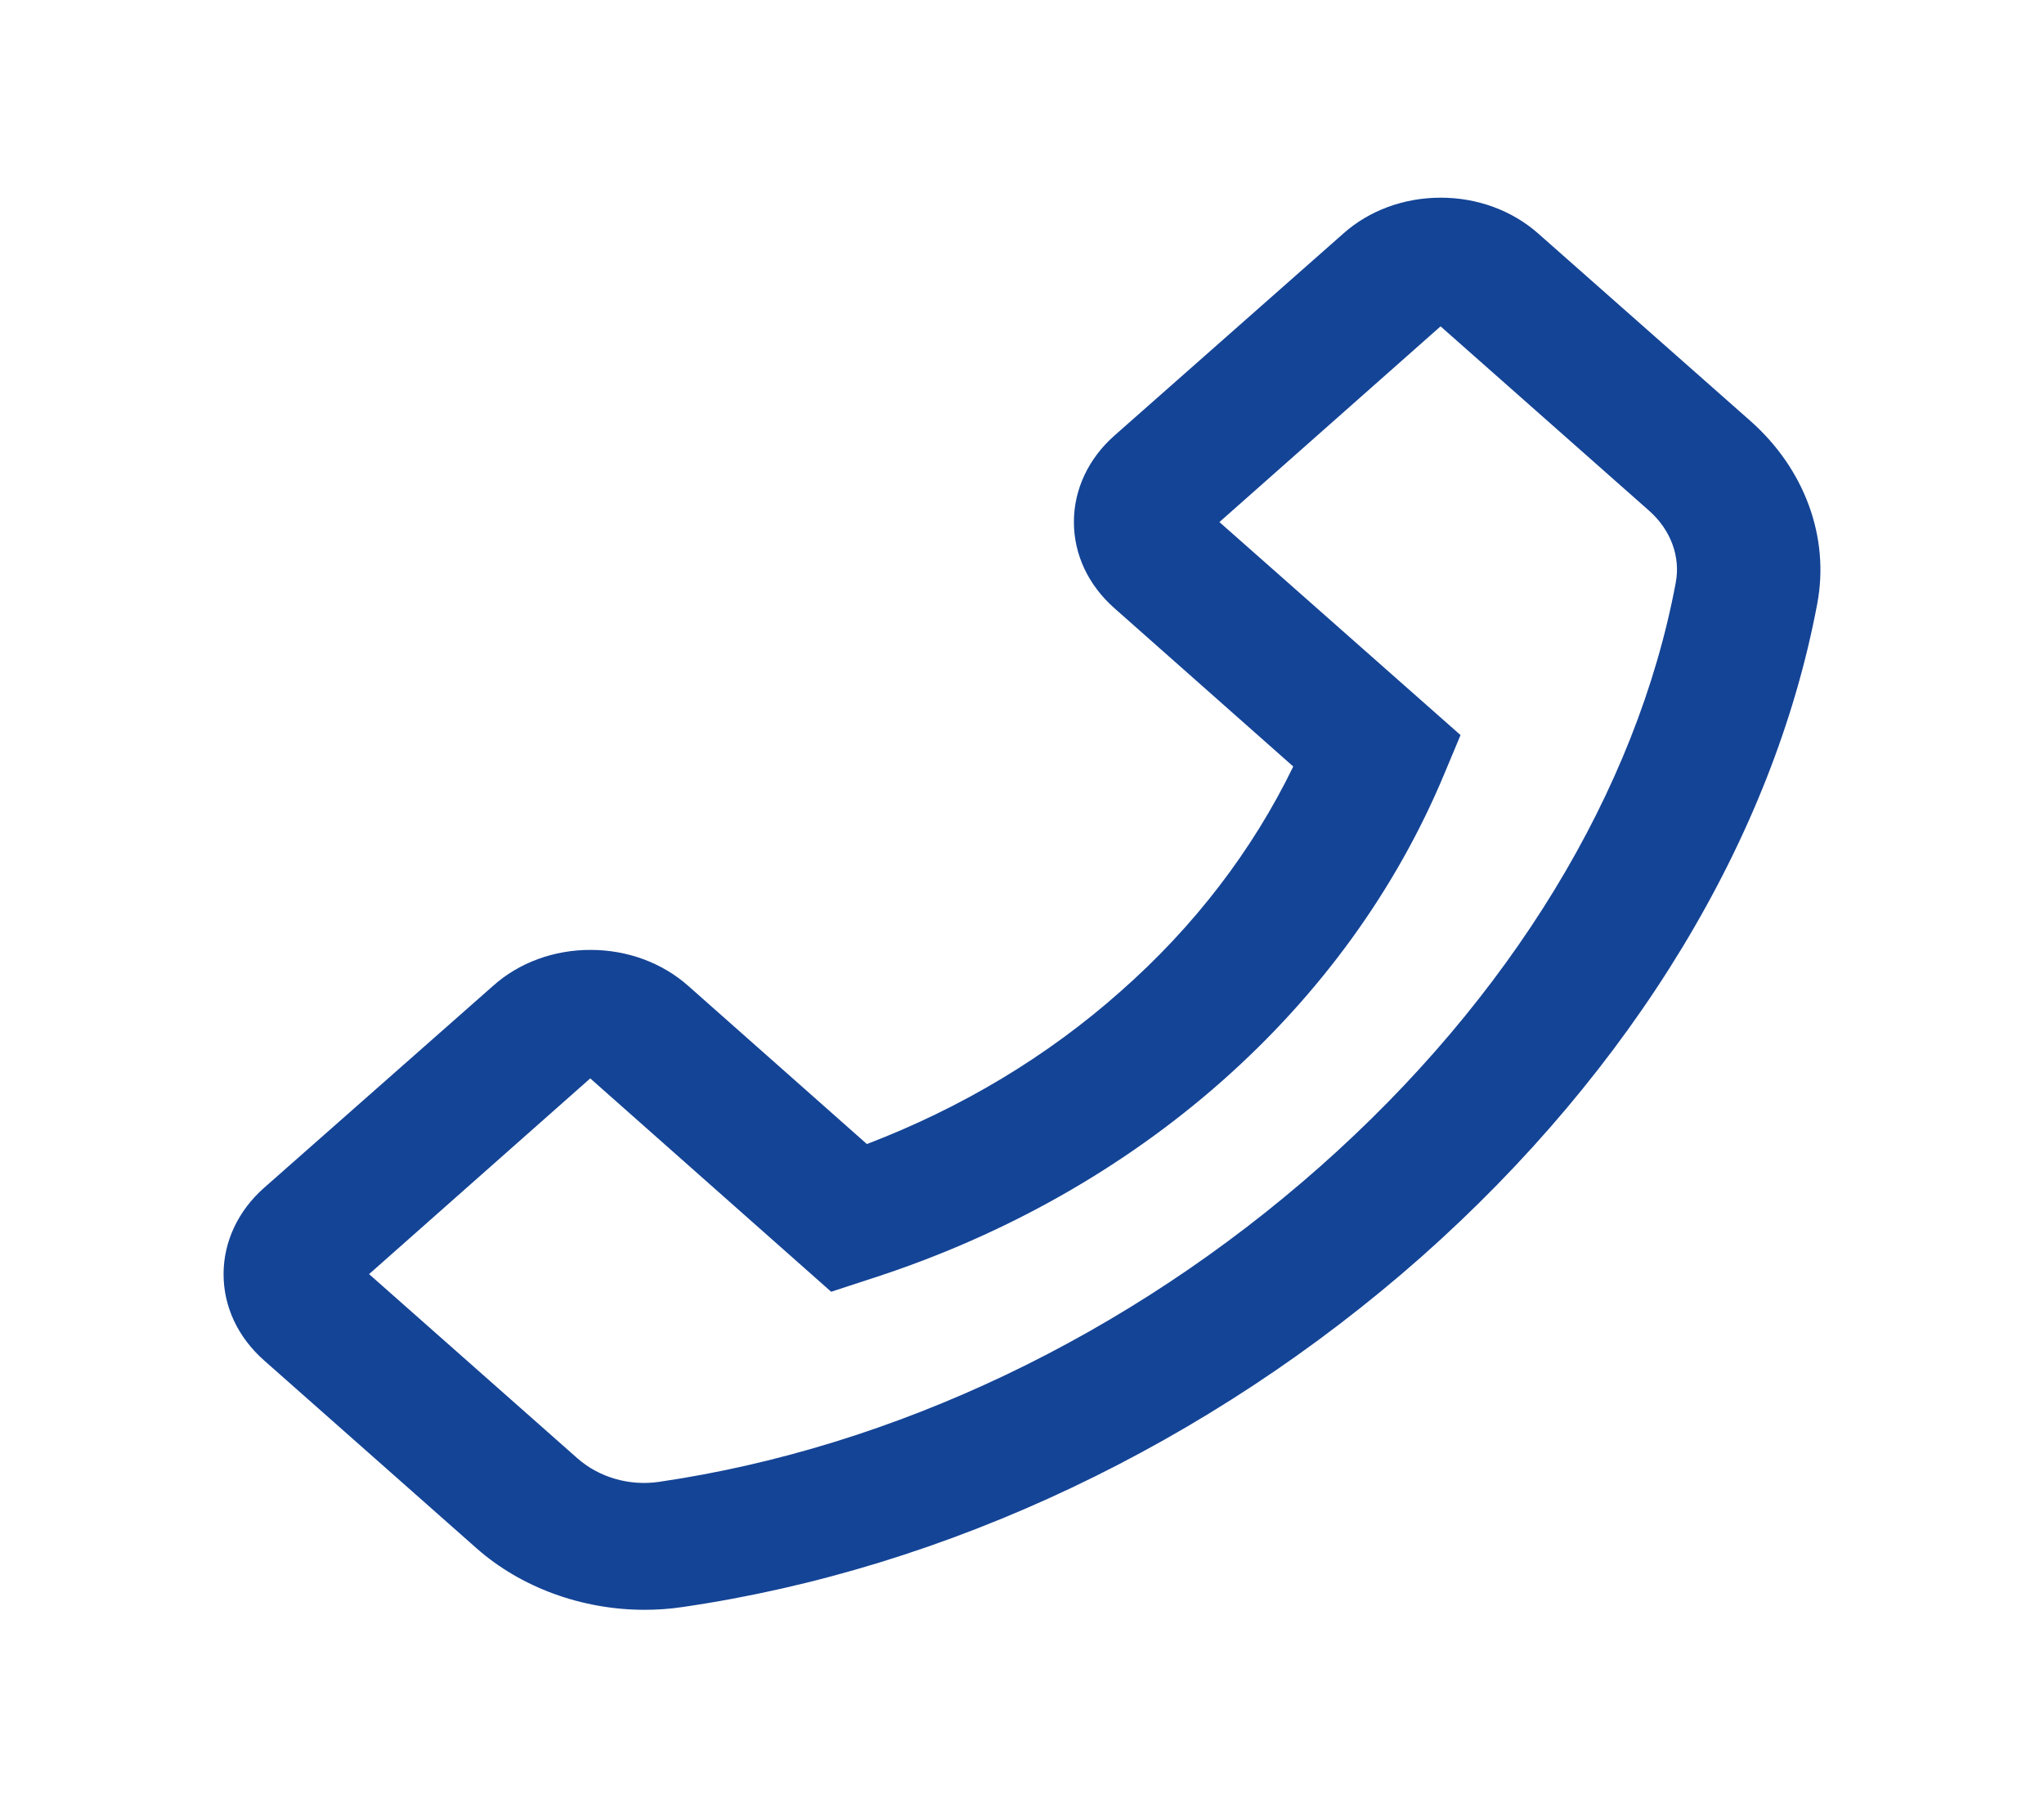
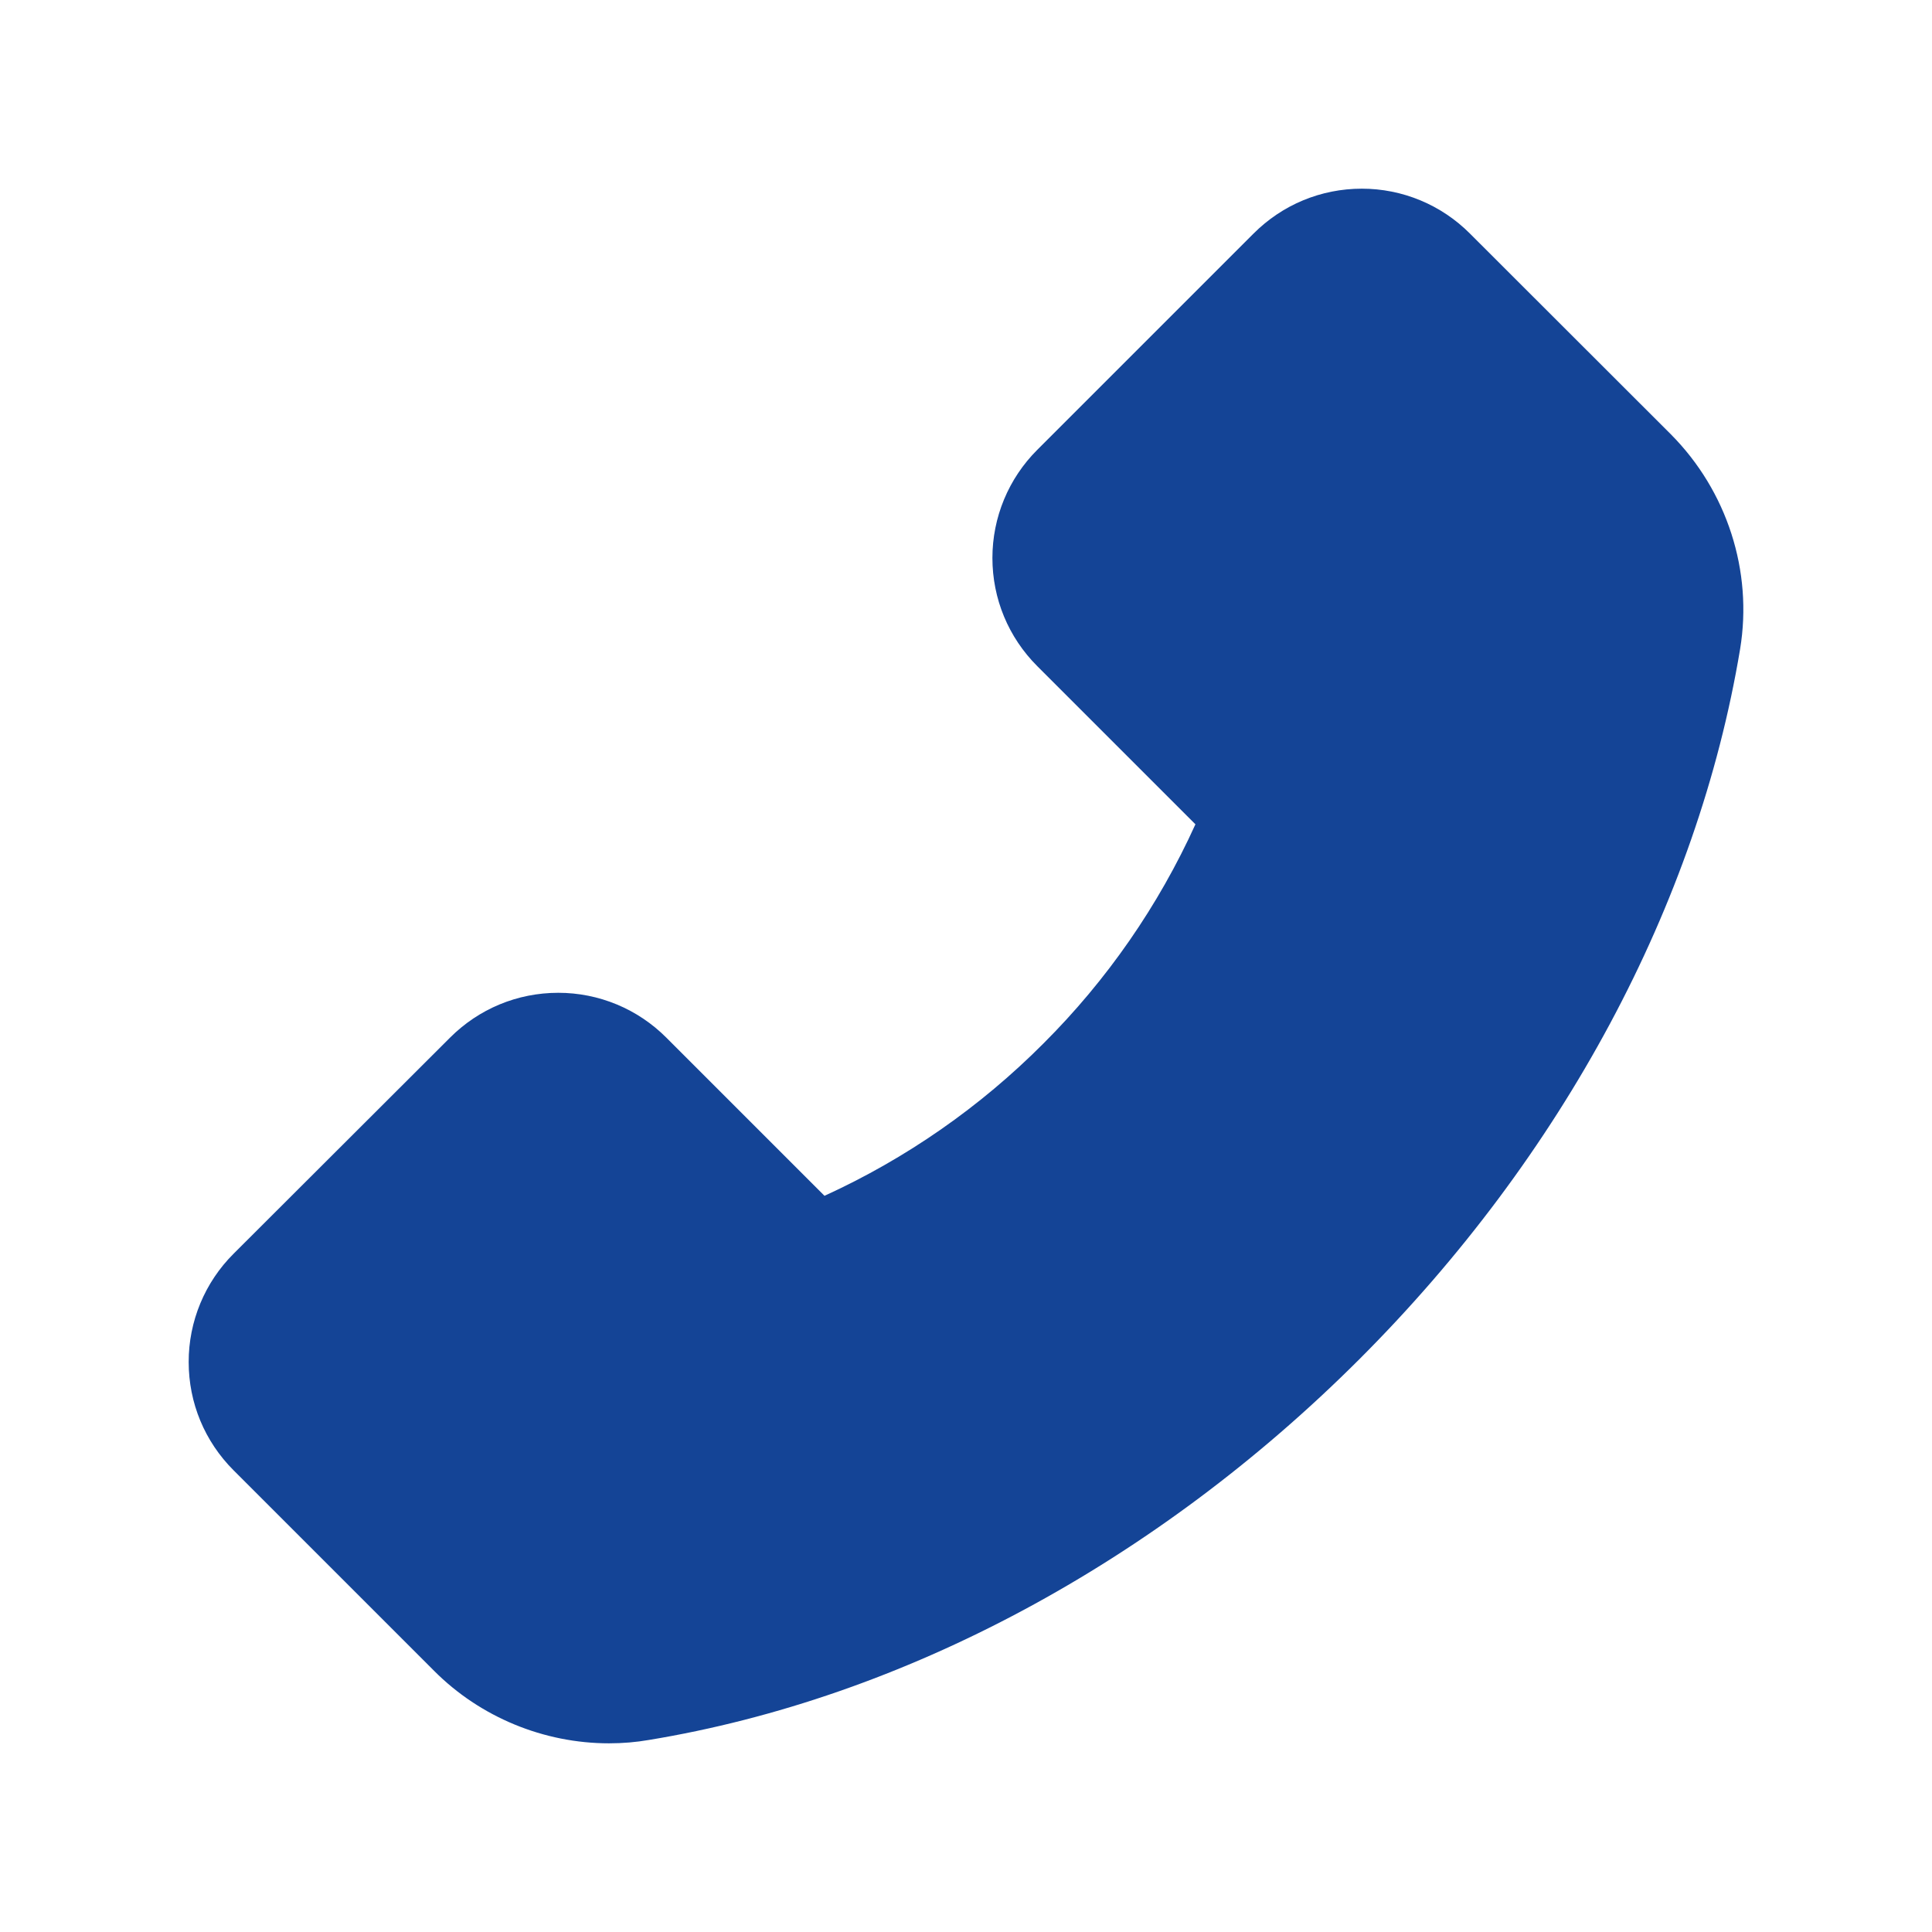
- <svg xmlns="http://www.w3.org/2000/svg" width="69" height="61" viewBox="0 0 69 61" fill="none">
-   <path d="M59.102 14.219L51.925 7.881C51.049 7.107 49.877 6.672 48.637 6.672C47.397 6.672 46.225 7.101 45.349 7.881L37.62 14.702C36.744 15.476 36.252 16.519 36.252 17.615C36.252 18.717 36.737 19.748 37.62 20.528L43.657 25.871C42.282 28.704 40.306 31.279 37.835 33.455C35.362 35.653 32.472 37.386 29.264 38.614L23.227 33.27C22.351 32.496 21.178 32.061 19.939 32.061C19.327 32.059 18.721 32.165 18.157 32.372C17.592 32.58 17.08 32.885 16.65 33.27L8.915 40.091C8.039 40.865 7.547 41.908 7.547 43.004C7.547 44.106 8.032 45.136 8.915 45.917L16.084 52.255C17.58 53.578 19.642 54.334 21.758 54.334C22.196 54.334 22.62 54.304 23.052 54.239C31.973 52.94 40.827 48.74 47.977 42.426C55.119 36.1 59.863 28.272 61.345 20.379C61.77 18.139 60.921 15.834 59.102 14.219ZM56.568 19.67C55.254 26.694 50.982 33.699 44.547 39.388C38.112 45.077 30.194 48.854 22.25 50.015C21.253 50.164 20.228 49.866 19.501 49.229L12.459 43.004L19.925 36.398L27.998 43.546L28.058 43.599L29.514 43.123C33.927 41.688 37.934 39.423 41.258 36.483C44.583 33.543 47.144 30 48.765 26.098L49.304 24.811L41.164 17.621L48.63 11.015L55.672 17.24C56.399 17.883 56.736 18.788 56.568 19.67Z" fill="#144496" />
+ <svg xmlns="http://www.w3.org/2000/svg" width="50" height="50" viewBox="0 0 100 100" fill="none">
+   <path d="M86.484 22.48L76.084 12.09C75.35 11.353 74.478 10.768 73.518 10.369C72.558 9.971 71.528 9.765 70.488 9.766C68.369 9.766 66.377 10.596 64.883 12.09L53.691 23.281C52.955 24.015 52.37 24.887 51.971 25.847C51.572 26.808 51.367 27.837 51.367 28.877C51.367 30.996 52.197 32.988 53.691 34.482L61.875 42.666C59.959 46.888 57.296 50.729 54.014 54.004C50.739 57.294 46.899 59.967 42.676 61.895L34.492 53.711C33.758 52.974 32.886 52.389 31.926 51.99C30.966 51.592 29.936 51.386 28.896 51.387C26.777 51.387 24.785 52.217 23.291 53.711L12.09 64.893C11.352 65.628 10.767 66.501 10.368 67.463C9.969 68.425 9.764 69.457 9.766 70.498C9.766 72.617 10.596 74.609 12.09 76.103L22.471 86.484C24.854 88.877 28.145 90.234 31.523 90.234C32.236 90.234 32.92 90.176 33.594 90.059C46.758 87.891 59.815 80.889 70.352 70.361C80.879 59.844 87.871 46.797 90.068 33.594C90.732 29.561 89.394 25.41 86.484 22.48V22.48Z" fill="#144496" />
</svg>
